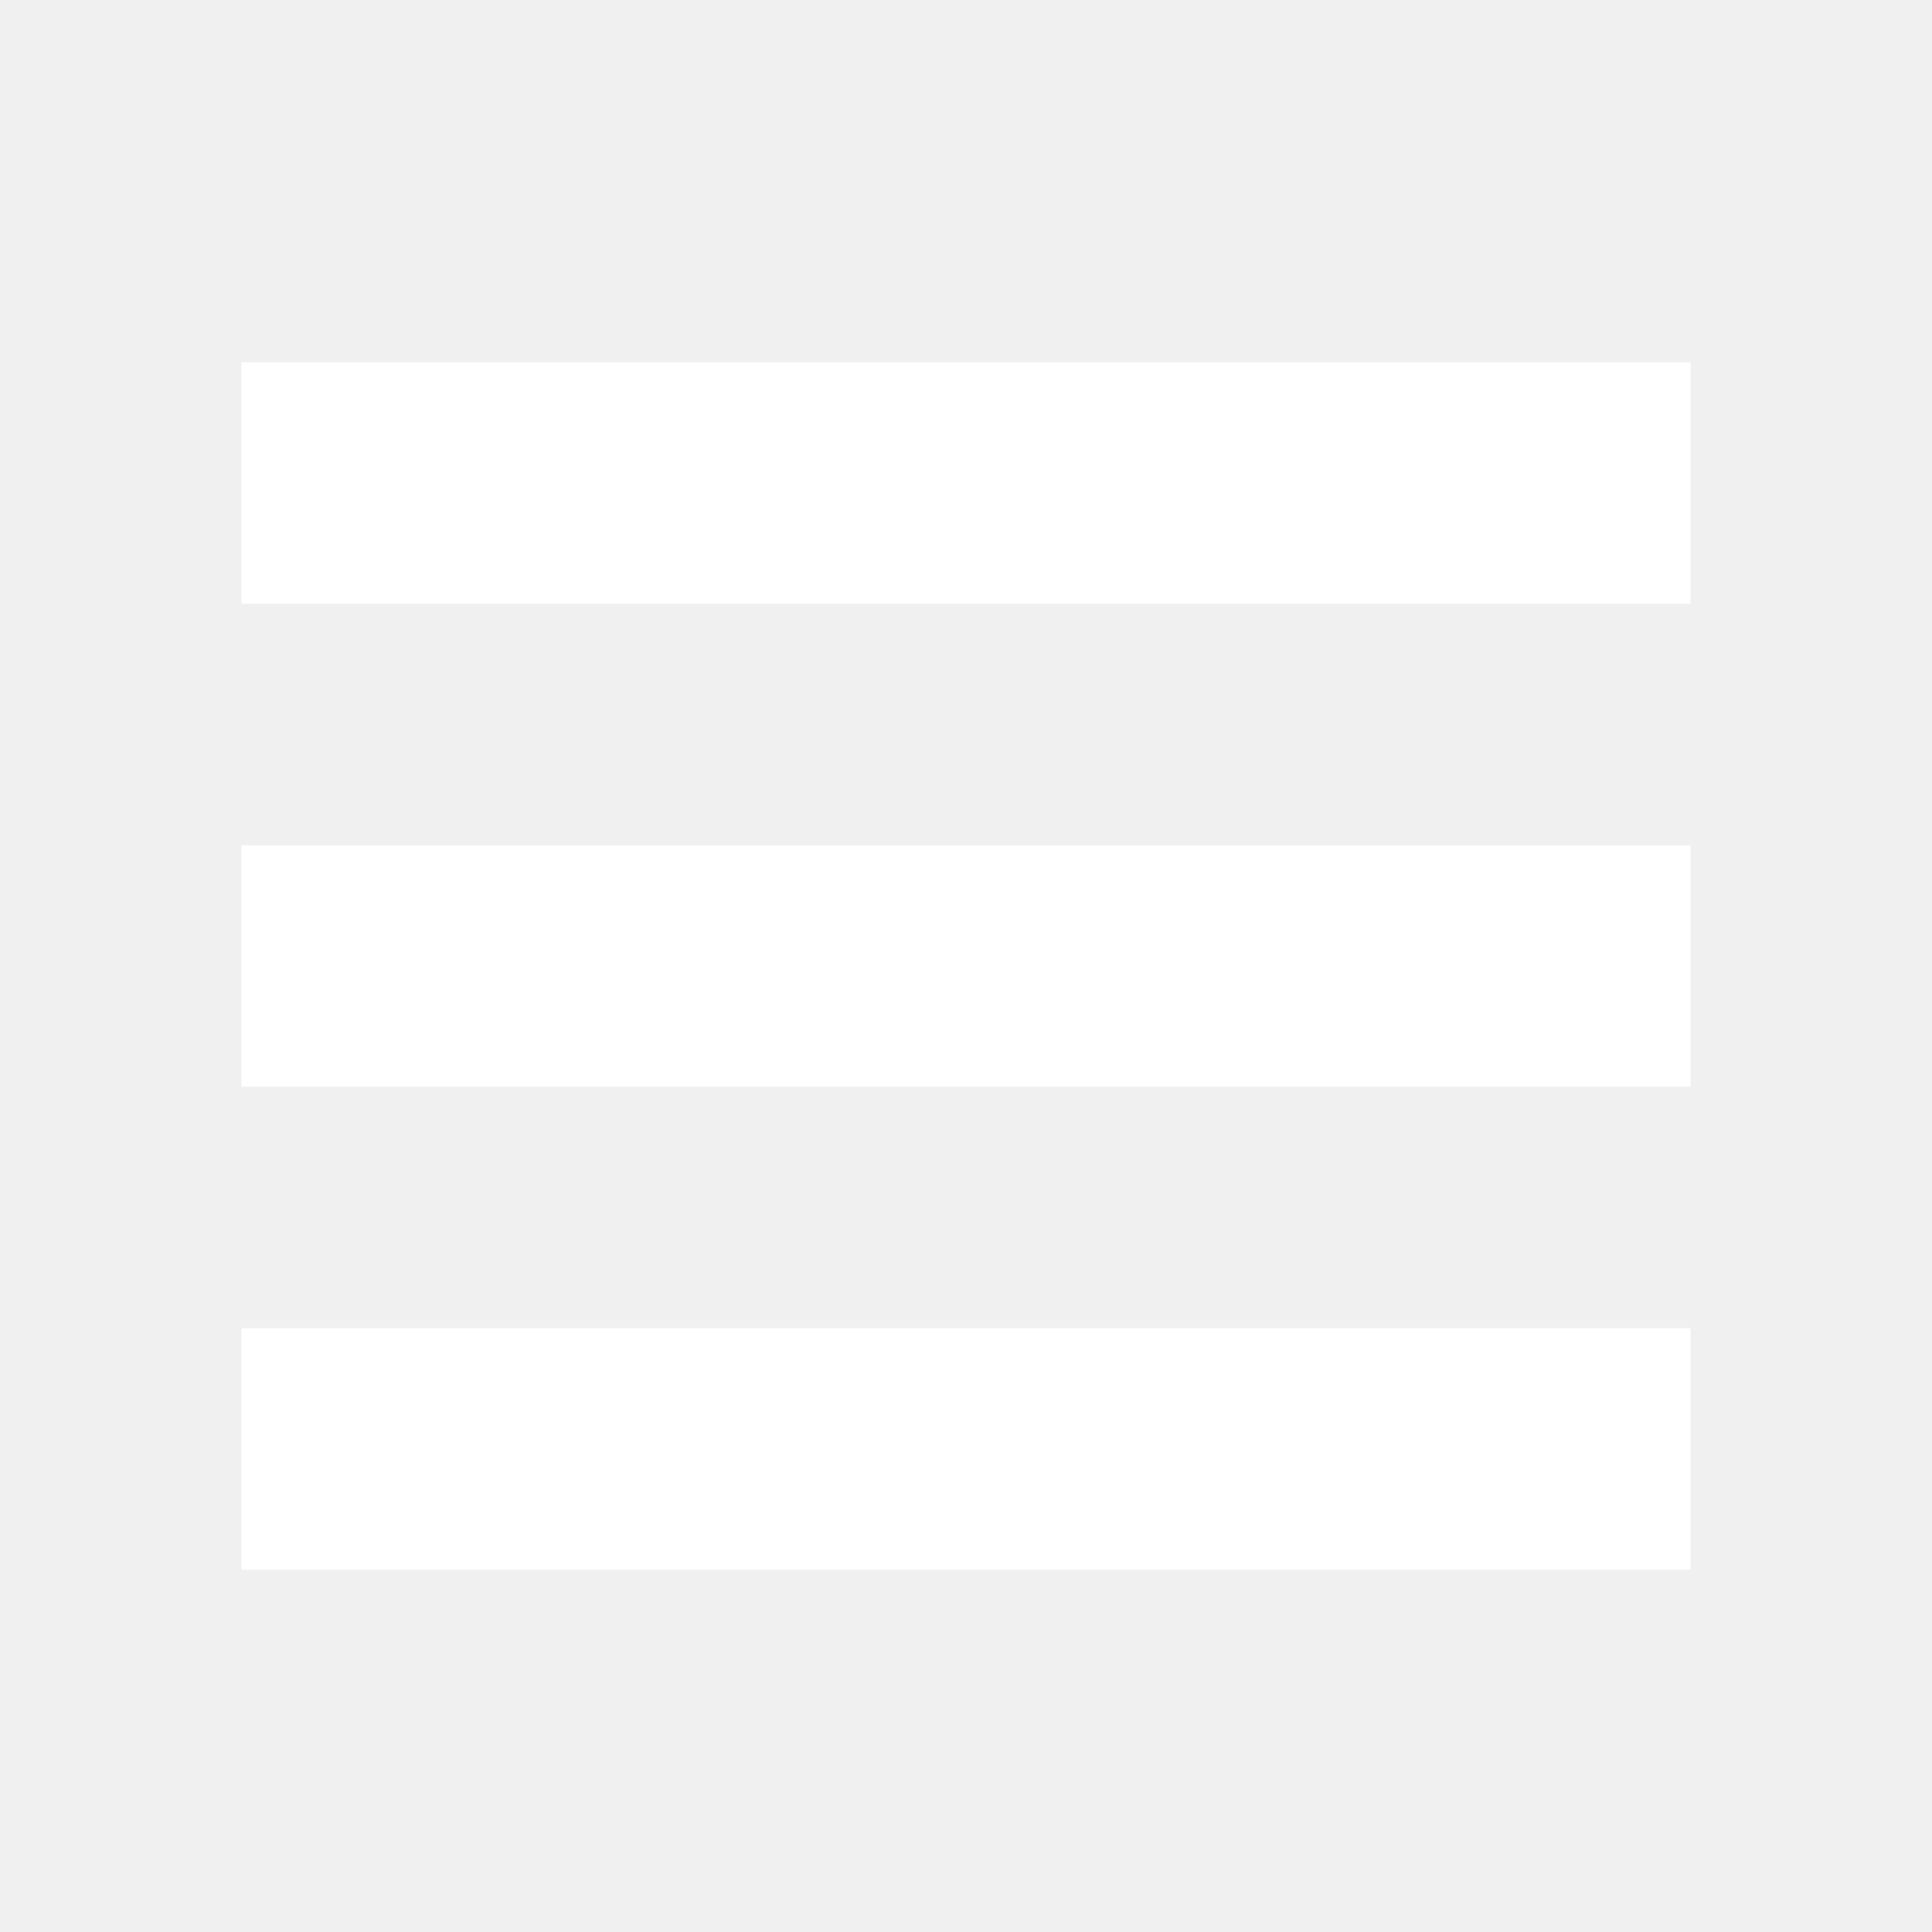
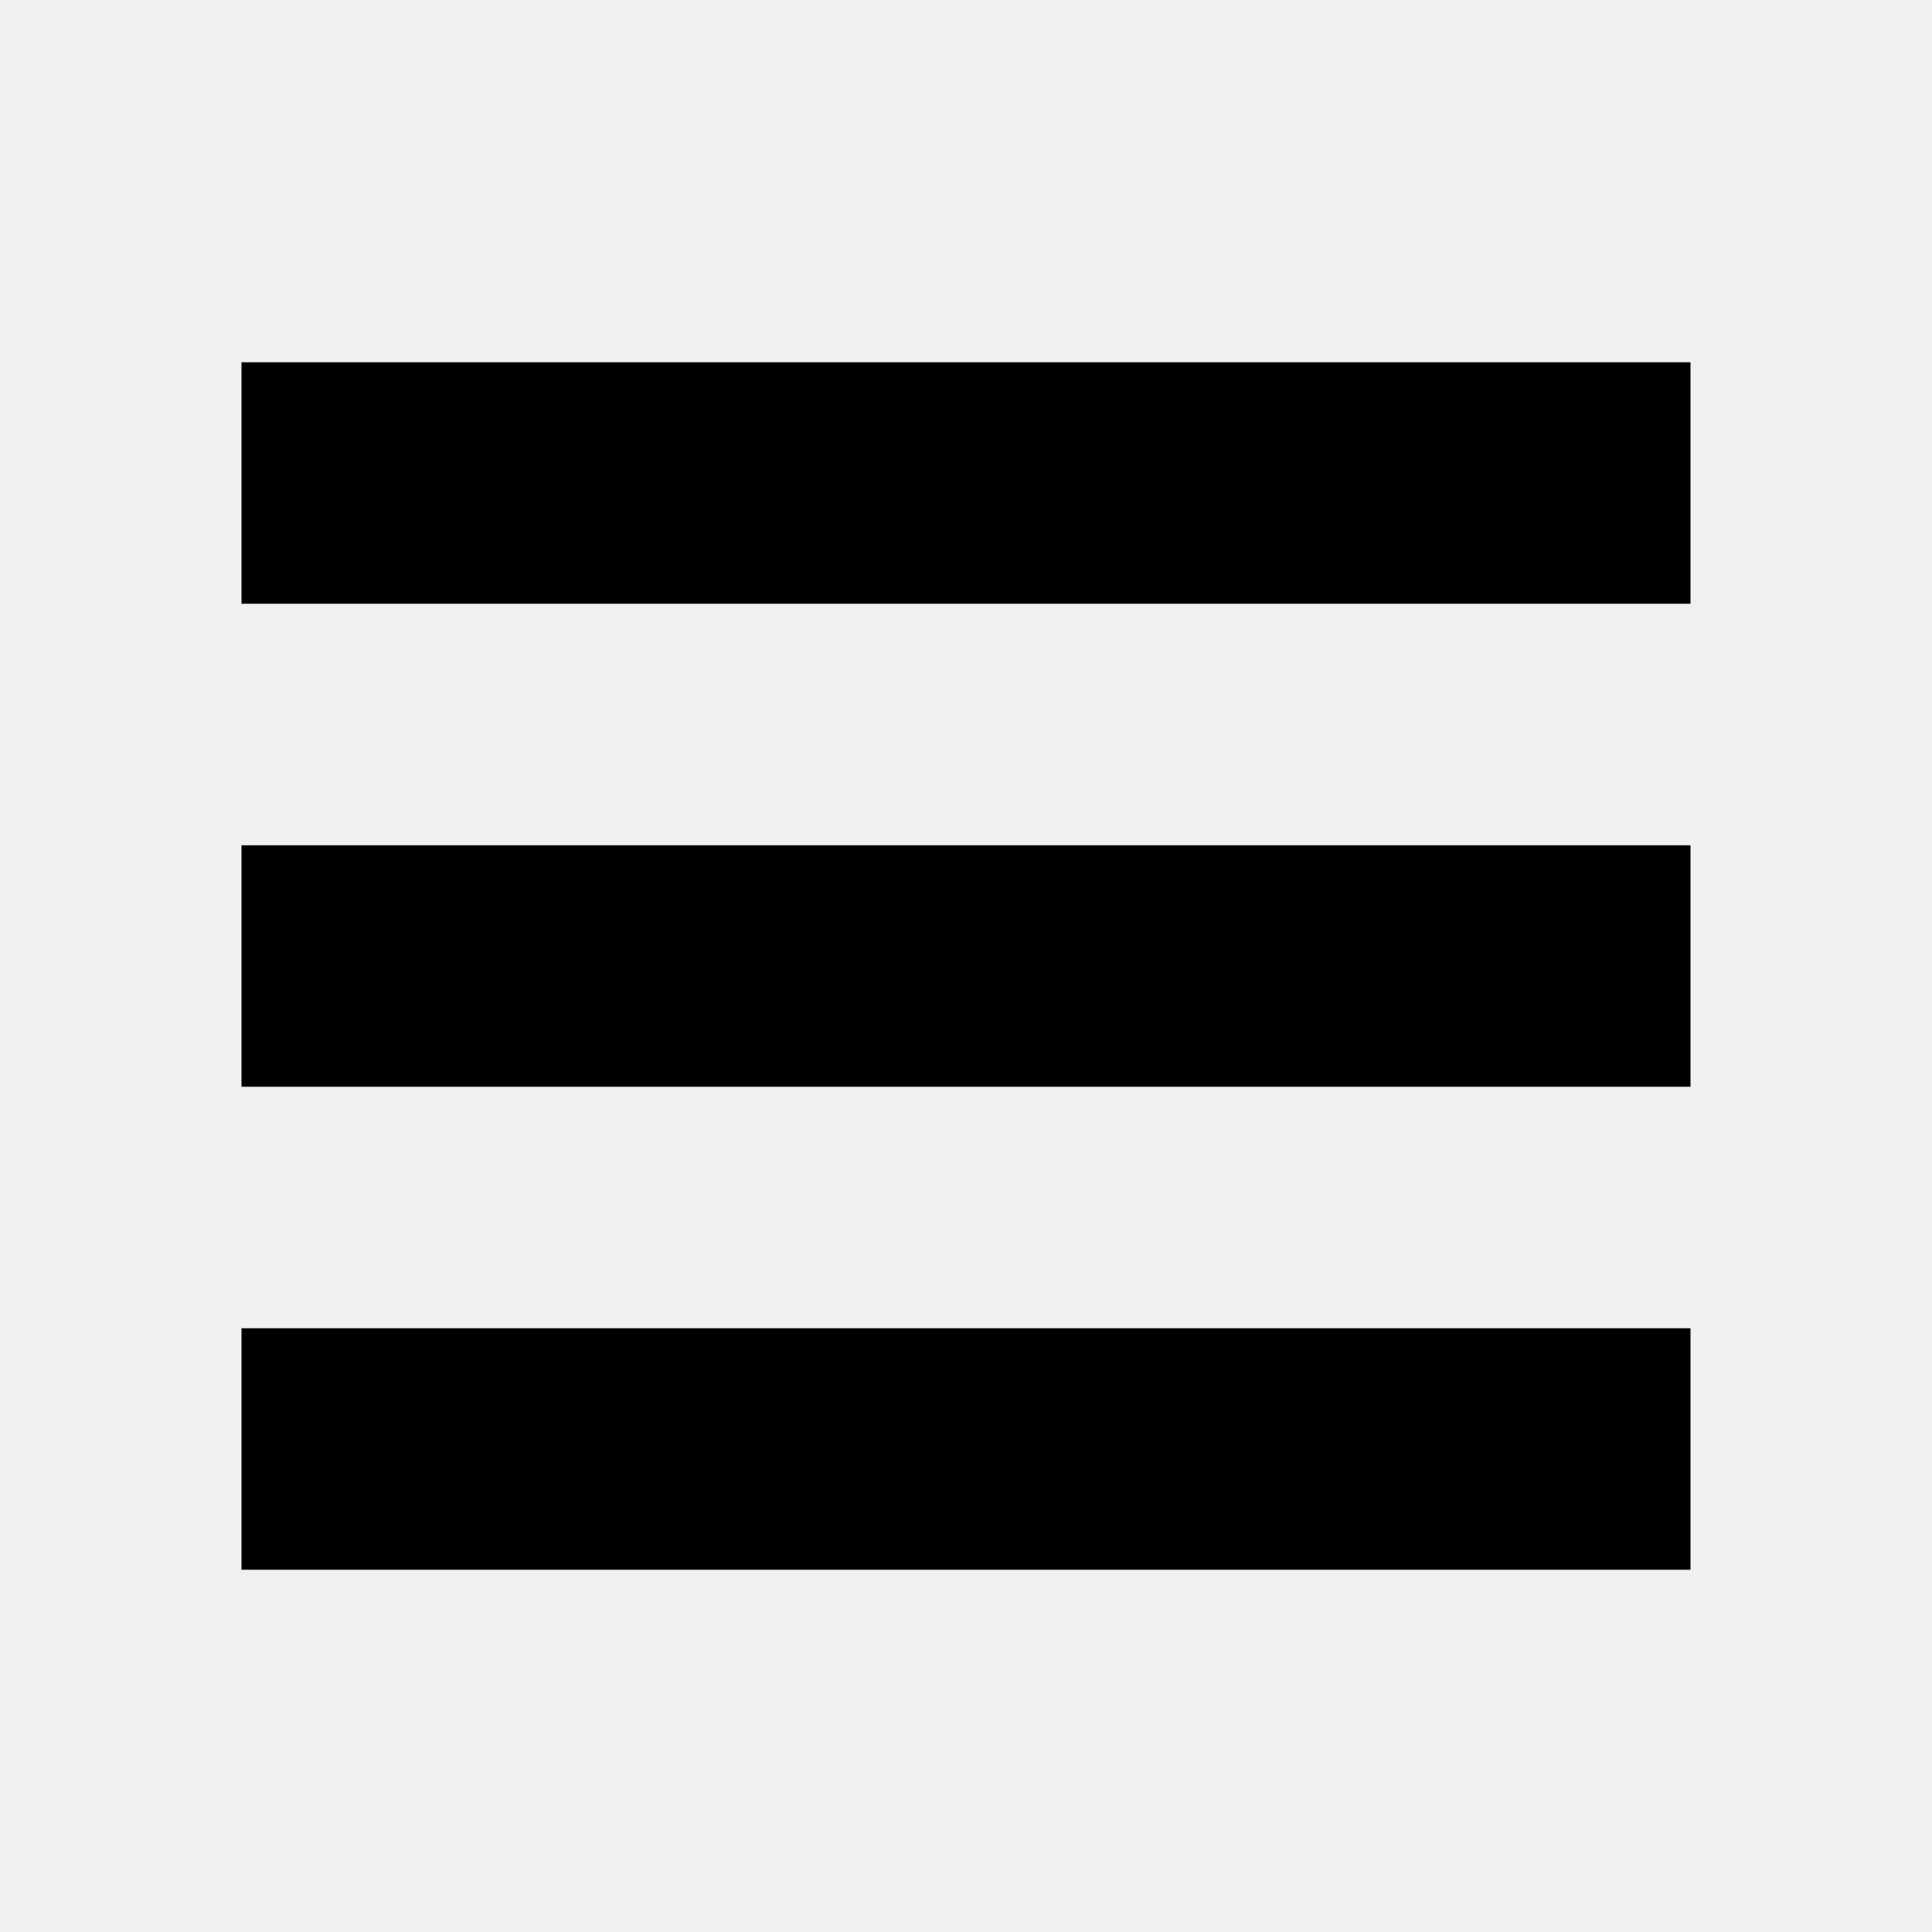
- <svg xmlns="http://www.w3.org/2000/svg" width="16" height="16" viewBox="0 0 16 16" fill="none">
-   <rect x="2" y="3" width="12" height="2" fill="white" />
-   <rect x="2" y="7" width="12" height="2" fill="white" />
-   <rect x="2" y="11" width="12" height="2" fill="white" />
+ <svg xmlns="http://www.w3.org/2000/svg" viewBox="0 0 16 16" fill="currentColor">
+   <rect x="2" y="3" width="12" height="2" fill="currentColor" />
+   <rect x="2" y="7" width="12" height="2" fill="currentColor" />
+   <rect x="2" y="11" width="12" height="2" fill="currentColor" />
</svg>
